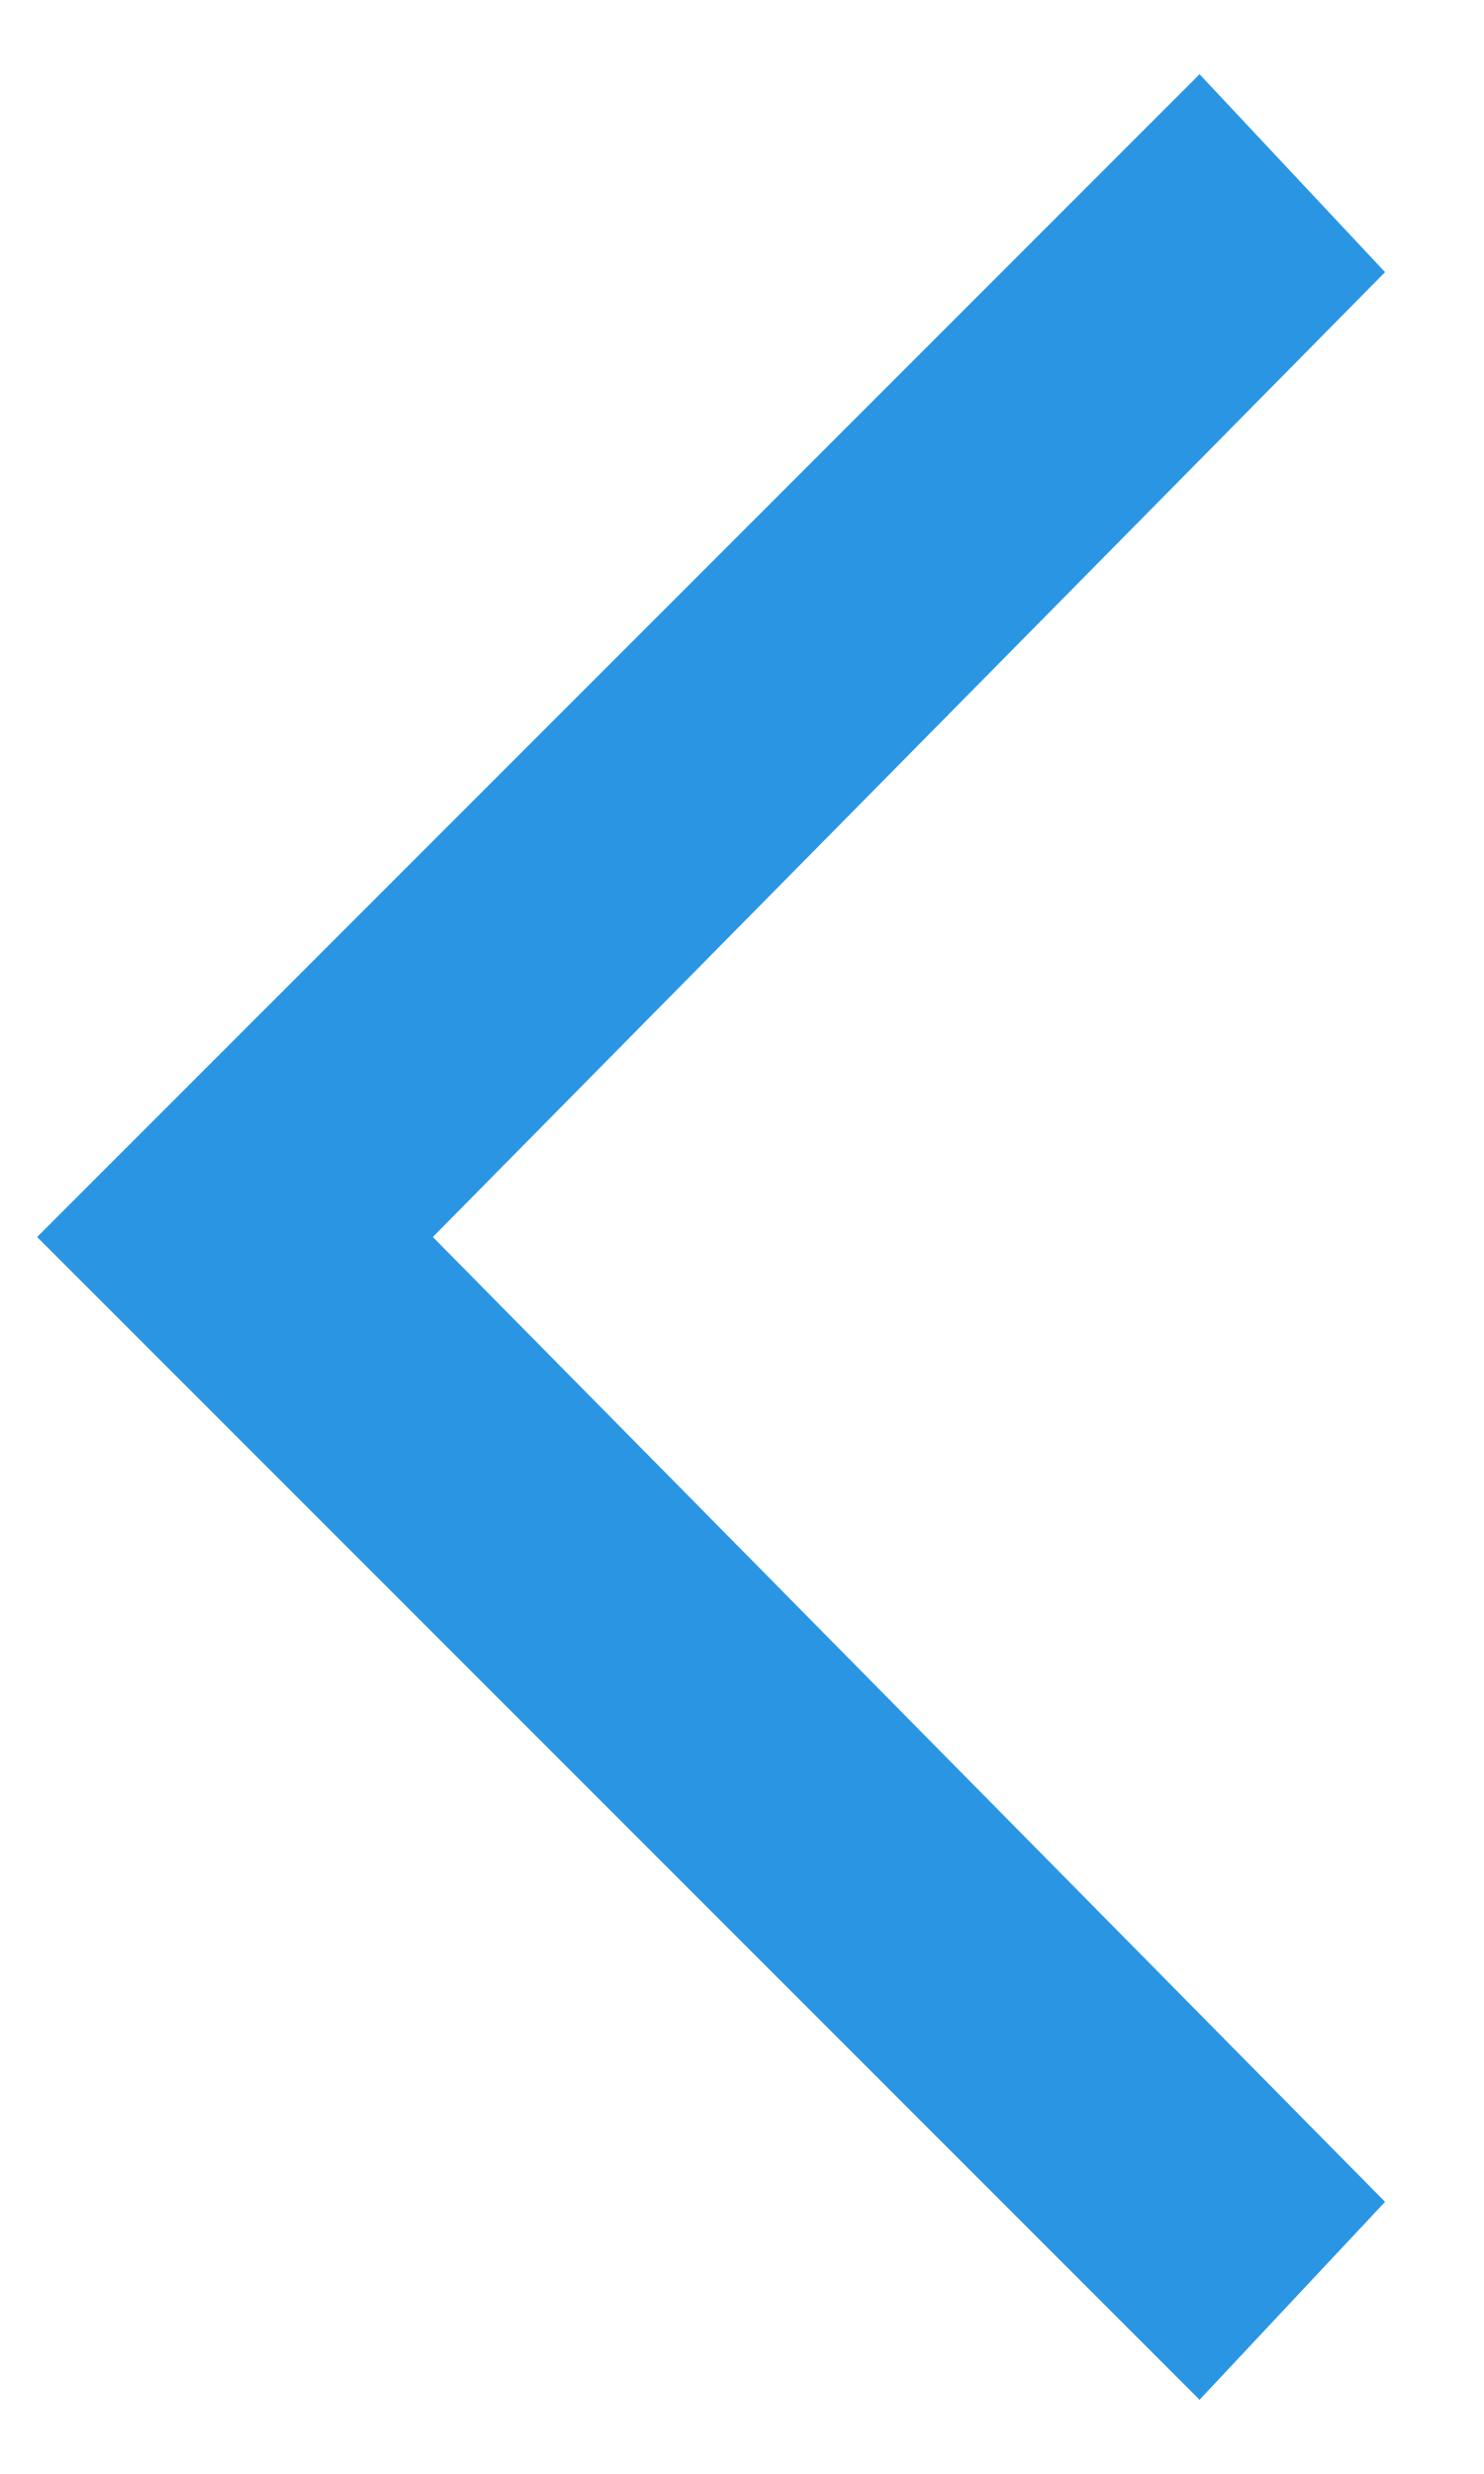
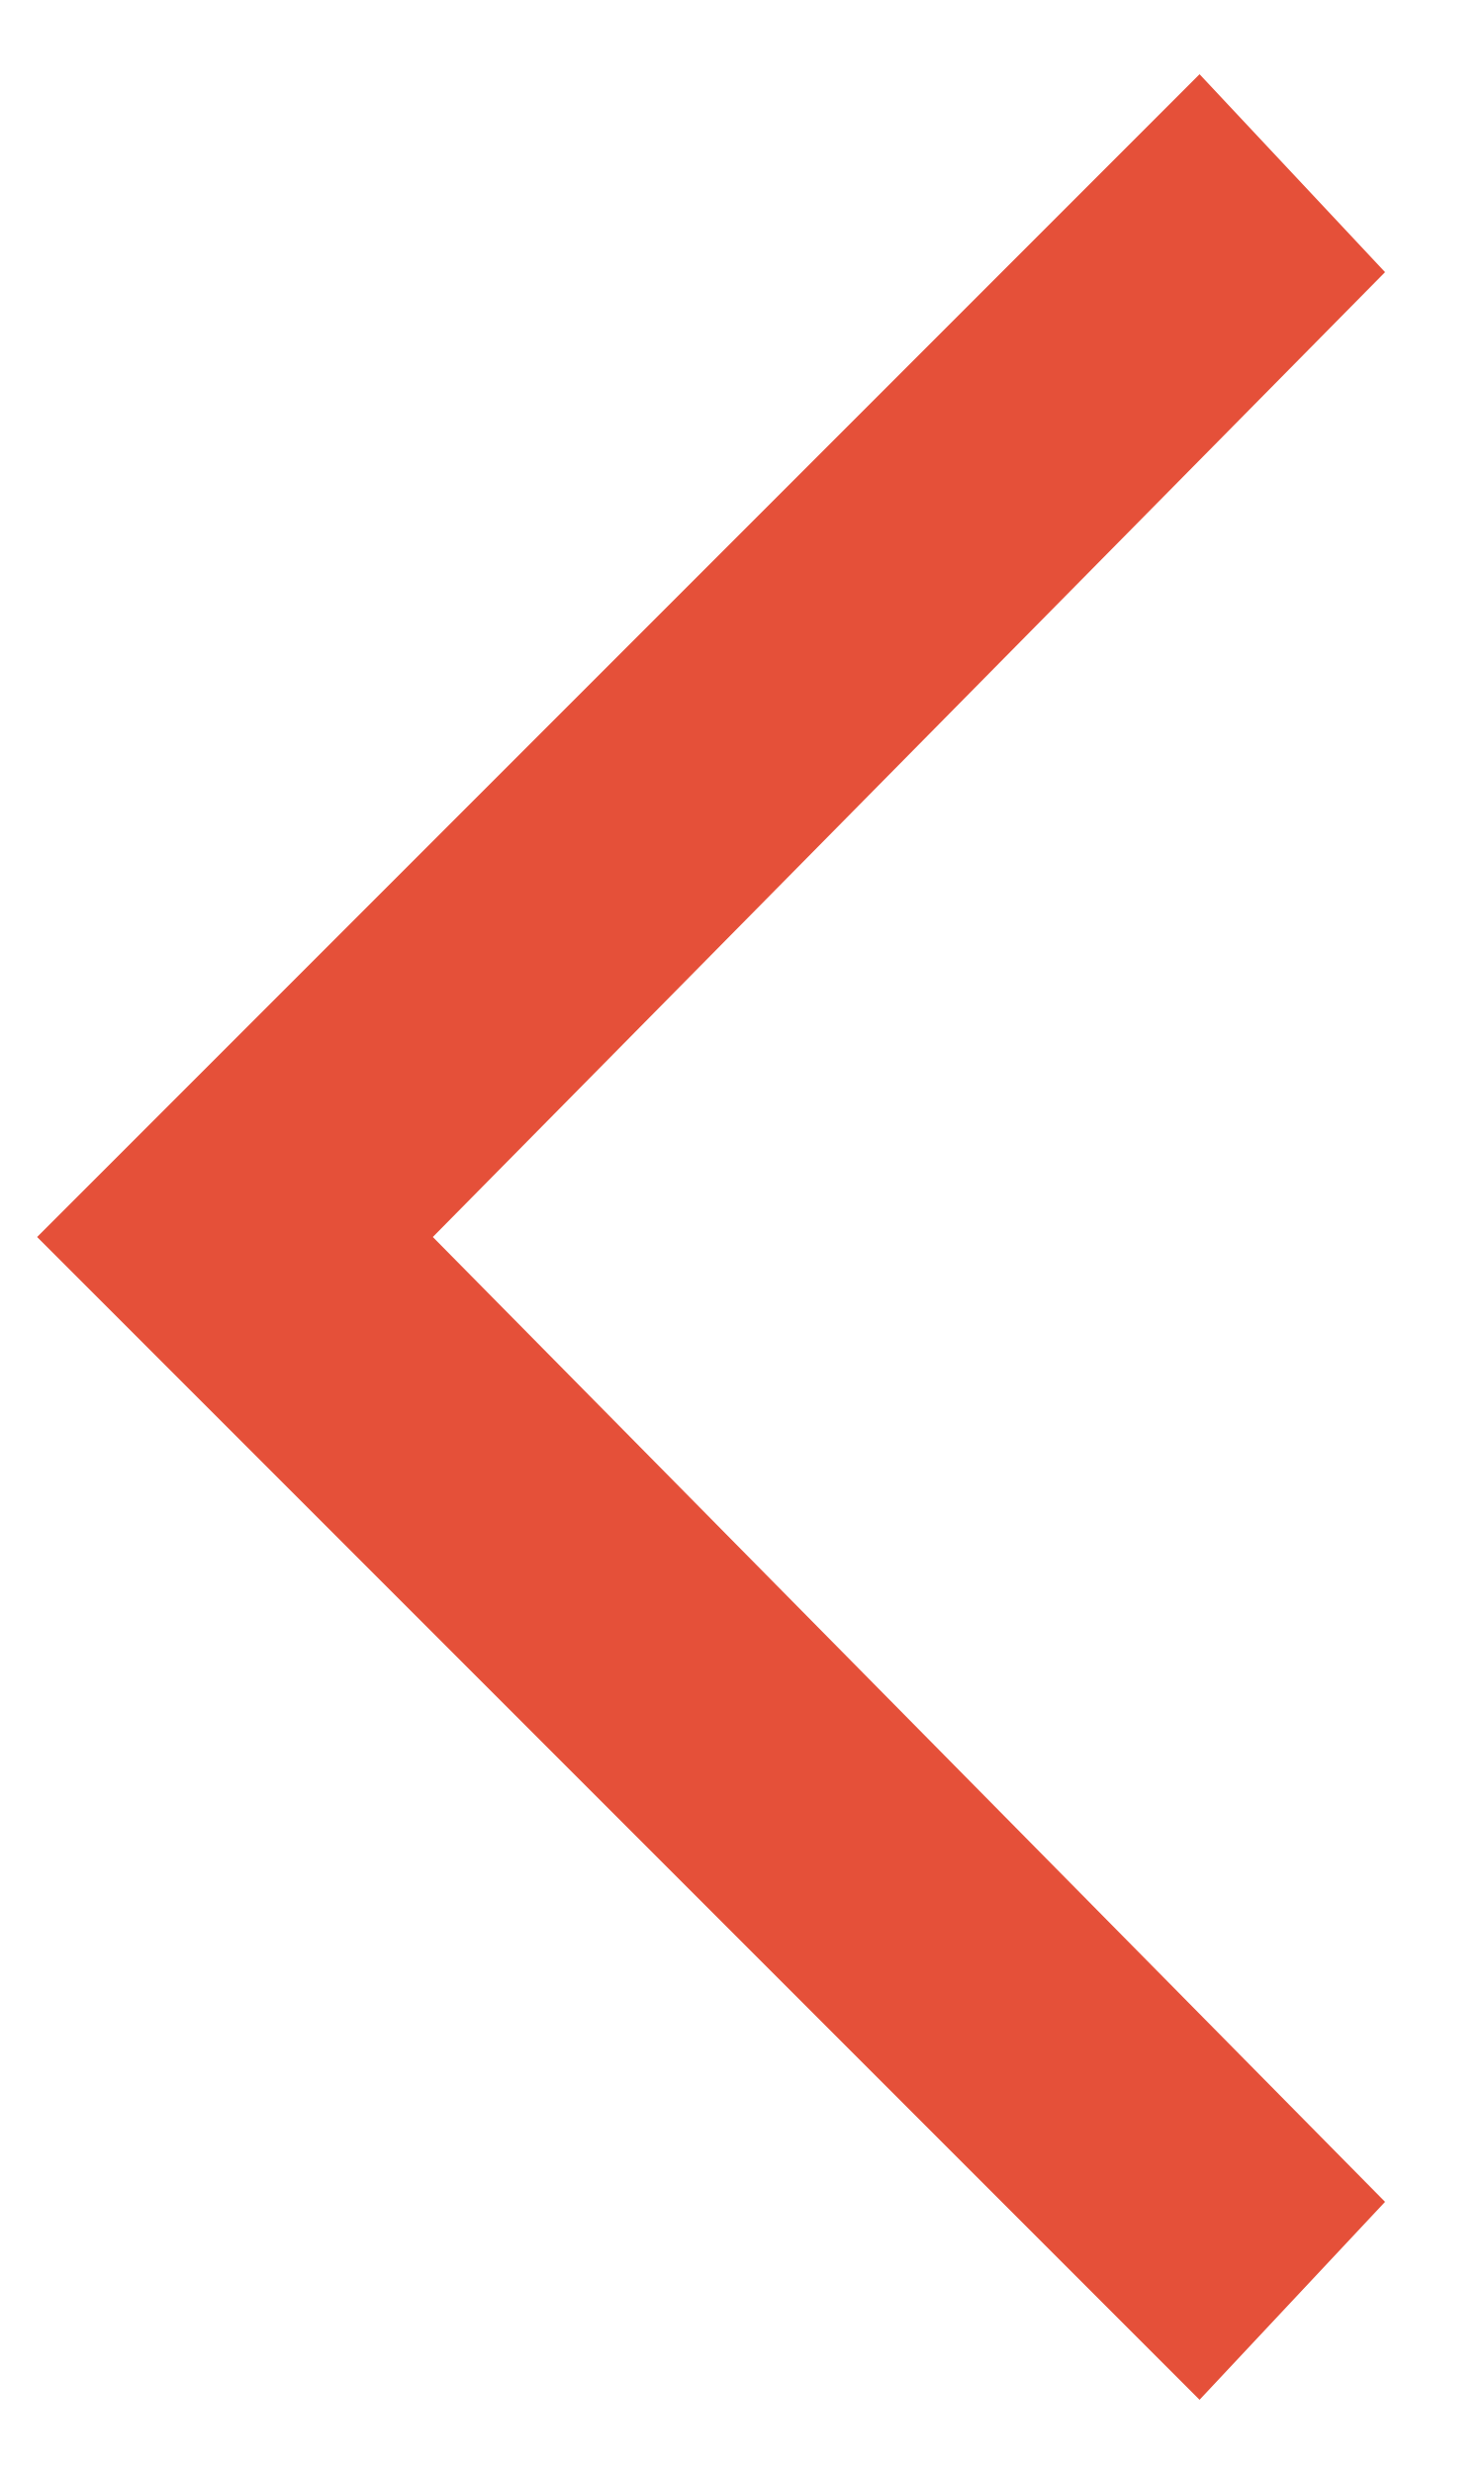
<svg xmlns="http://www.w3.org/2000/svg" version="1.1" viewBox="0 0 12 20">
  <defs>
    <style>
      .cls-1 {
-         fill: #2995e3;
+         fill: #e55039;
      }
    </style>
  </defs>
  <g>
    <g id="Layer_1">
-       <path class="cls-1" d="M.3,10l9.4,9.4,1.5-1.6-7.7-7.8,7.7-7.8-1.5-1.6L.3,10Z" />
+       <g id="Layer_1-2" data-name="Layer_1">
+         <path class="cls-1" d="M.3,10l9.4,9.4,1.5-1.6-7.7-7.8,7.7-7.8-1.5-1.6L.3,10Z" />
+       </g>
    </g>
  </g>
</svg>
